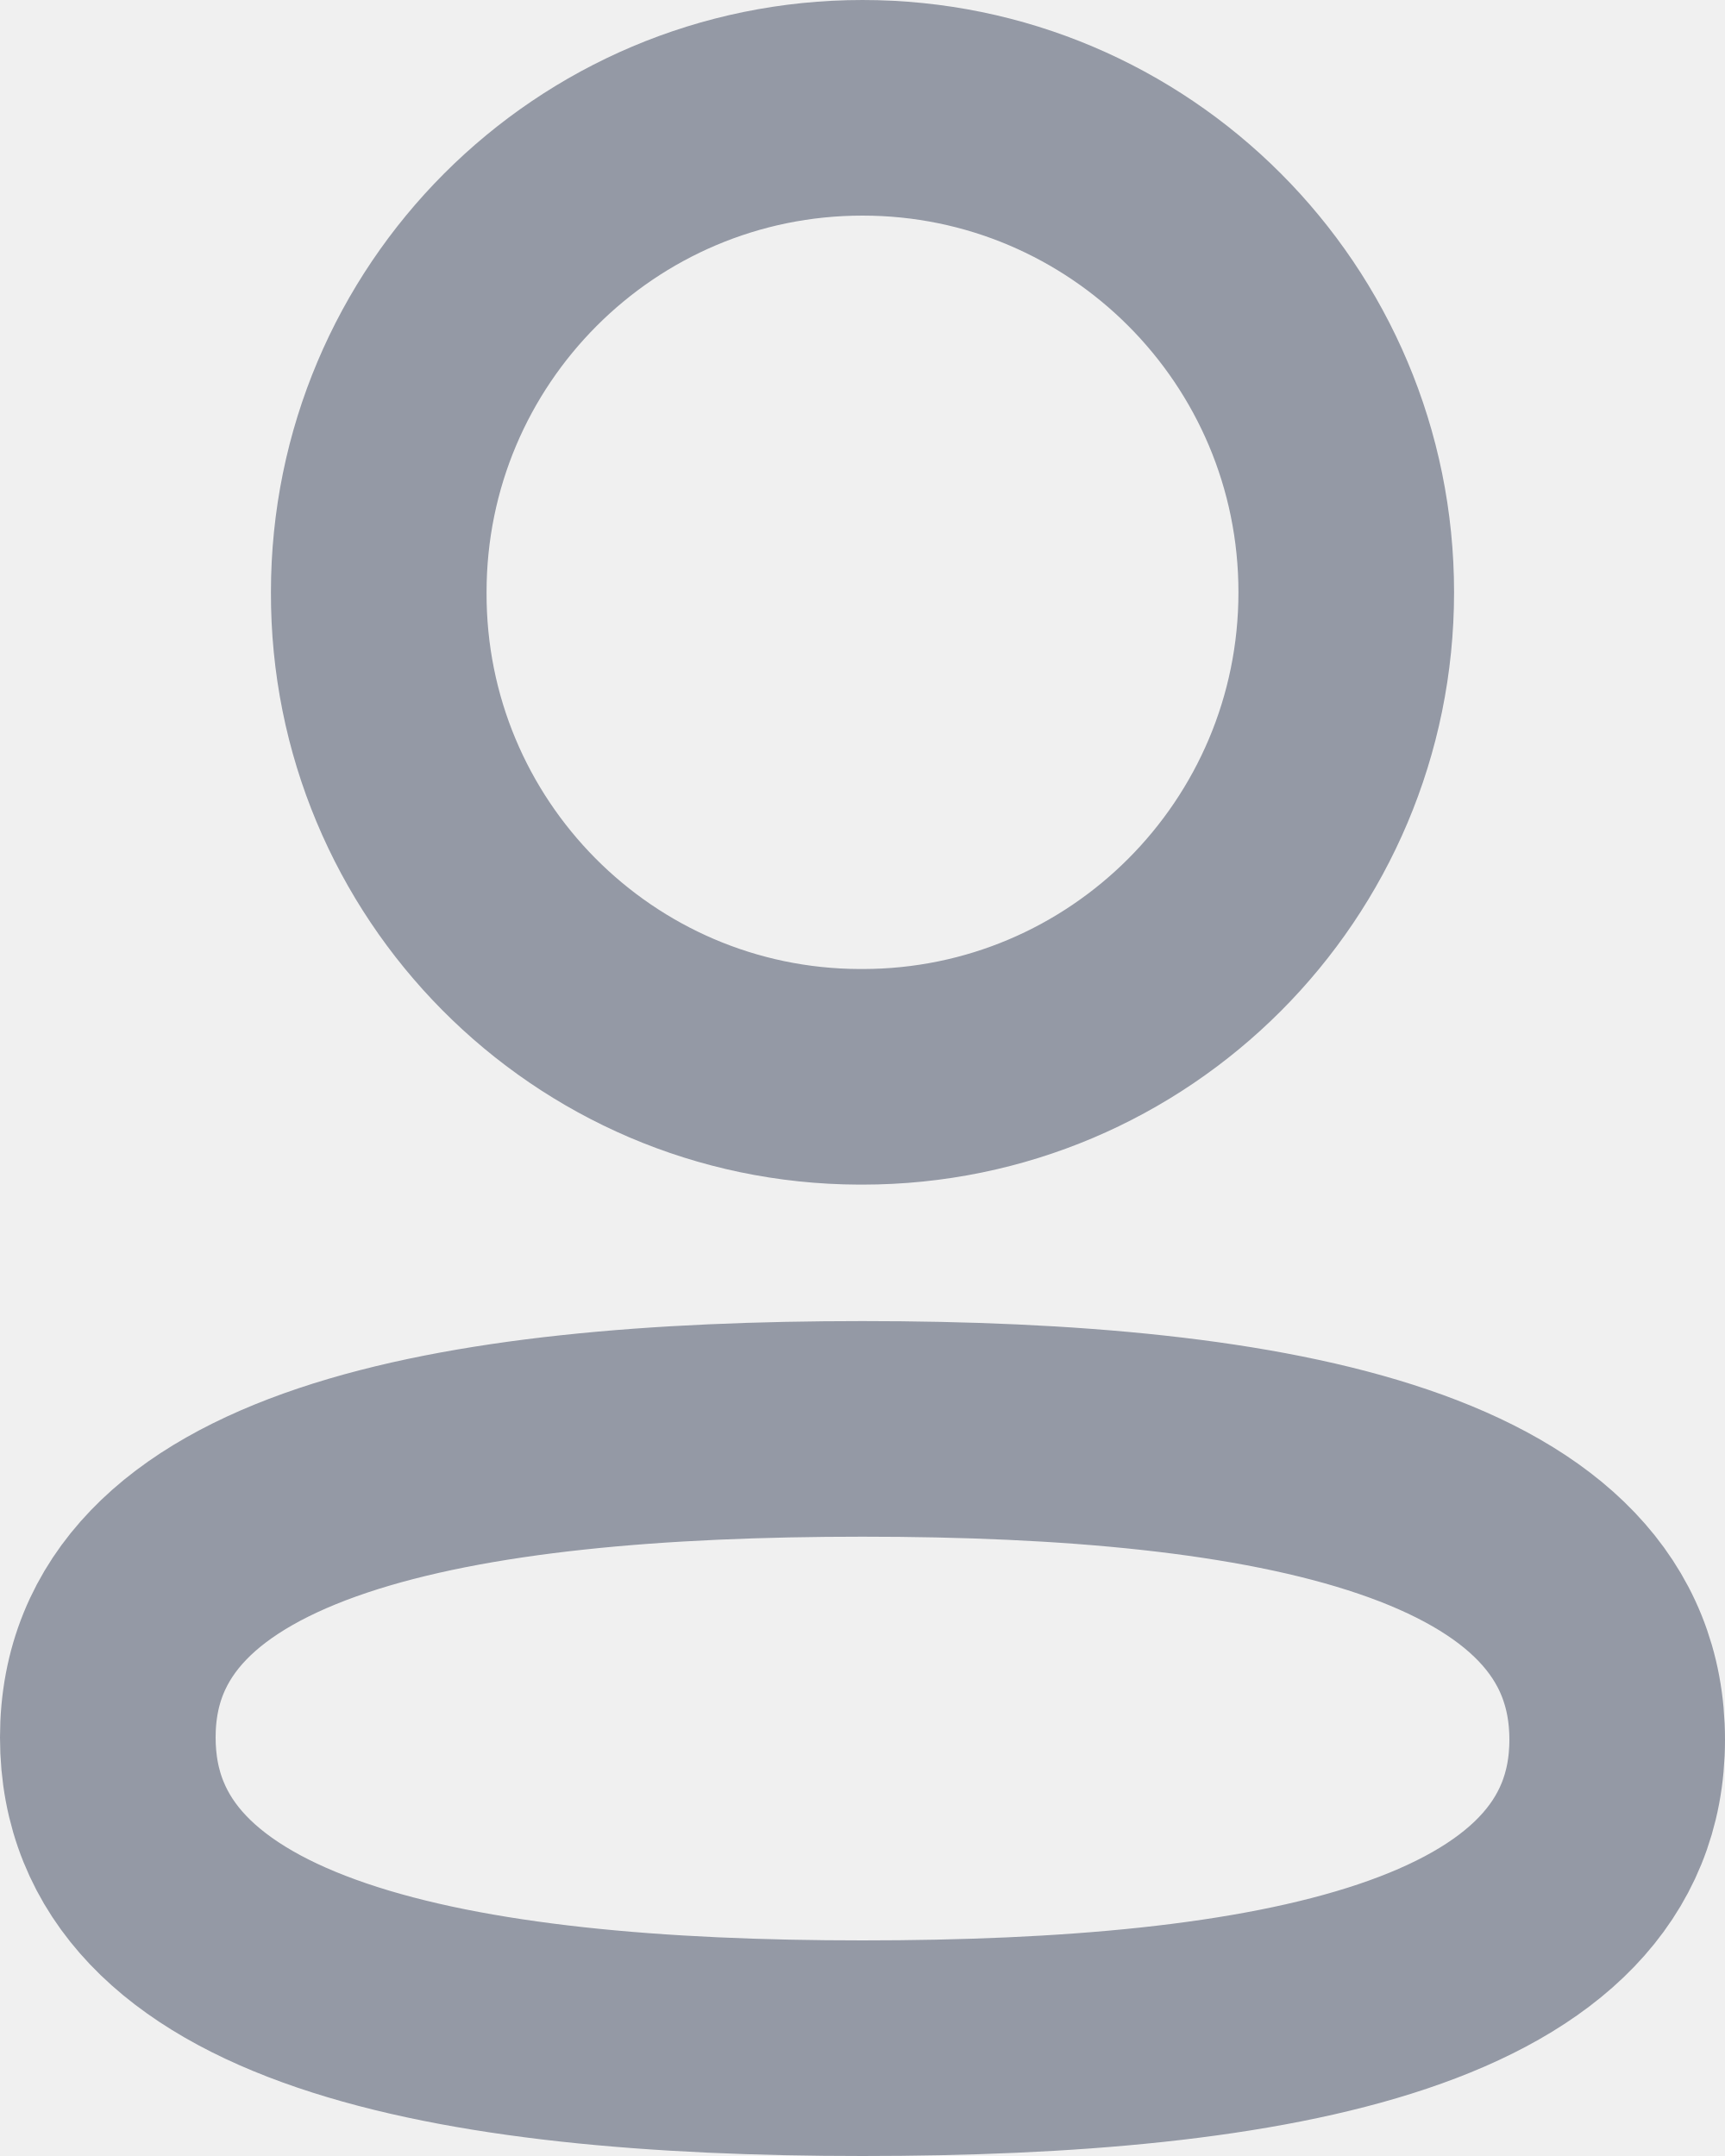
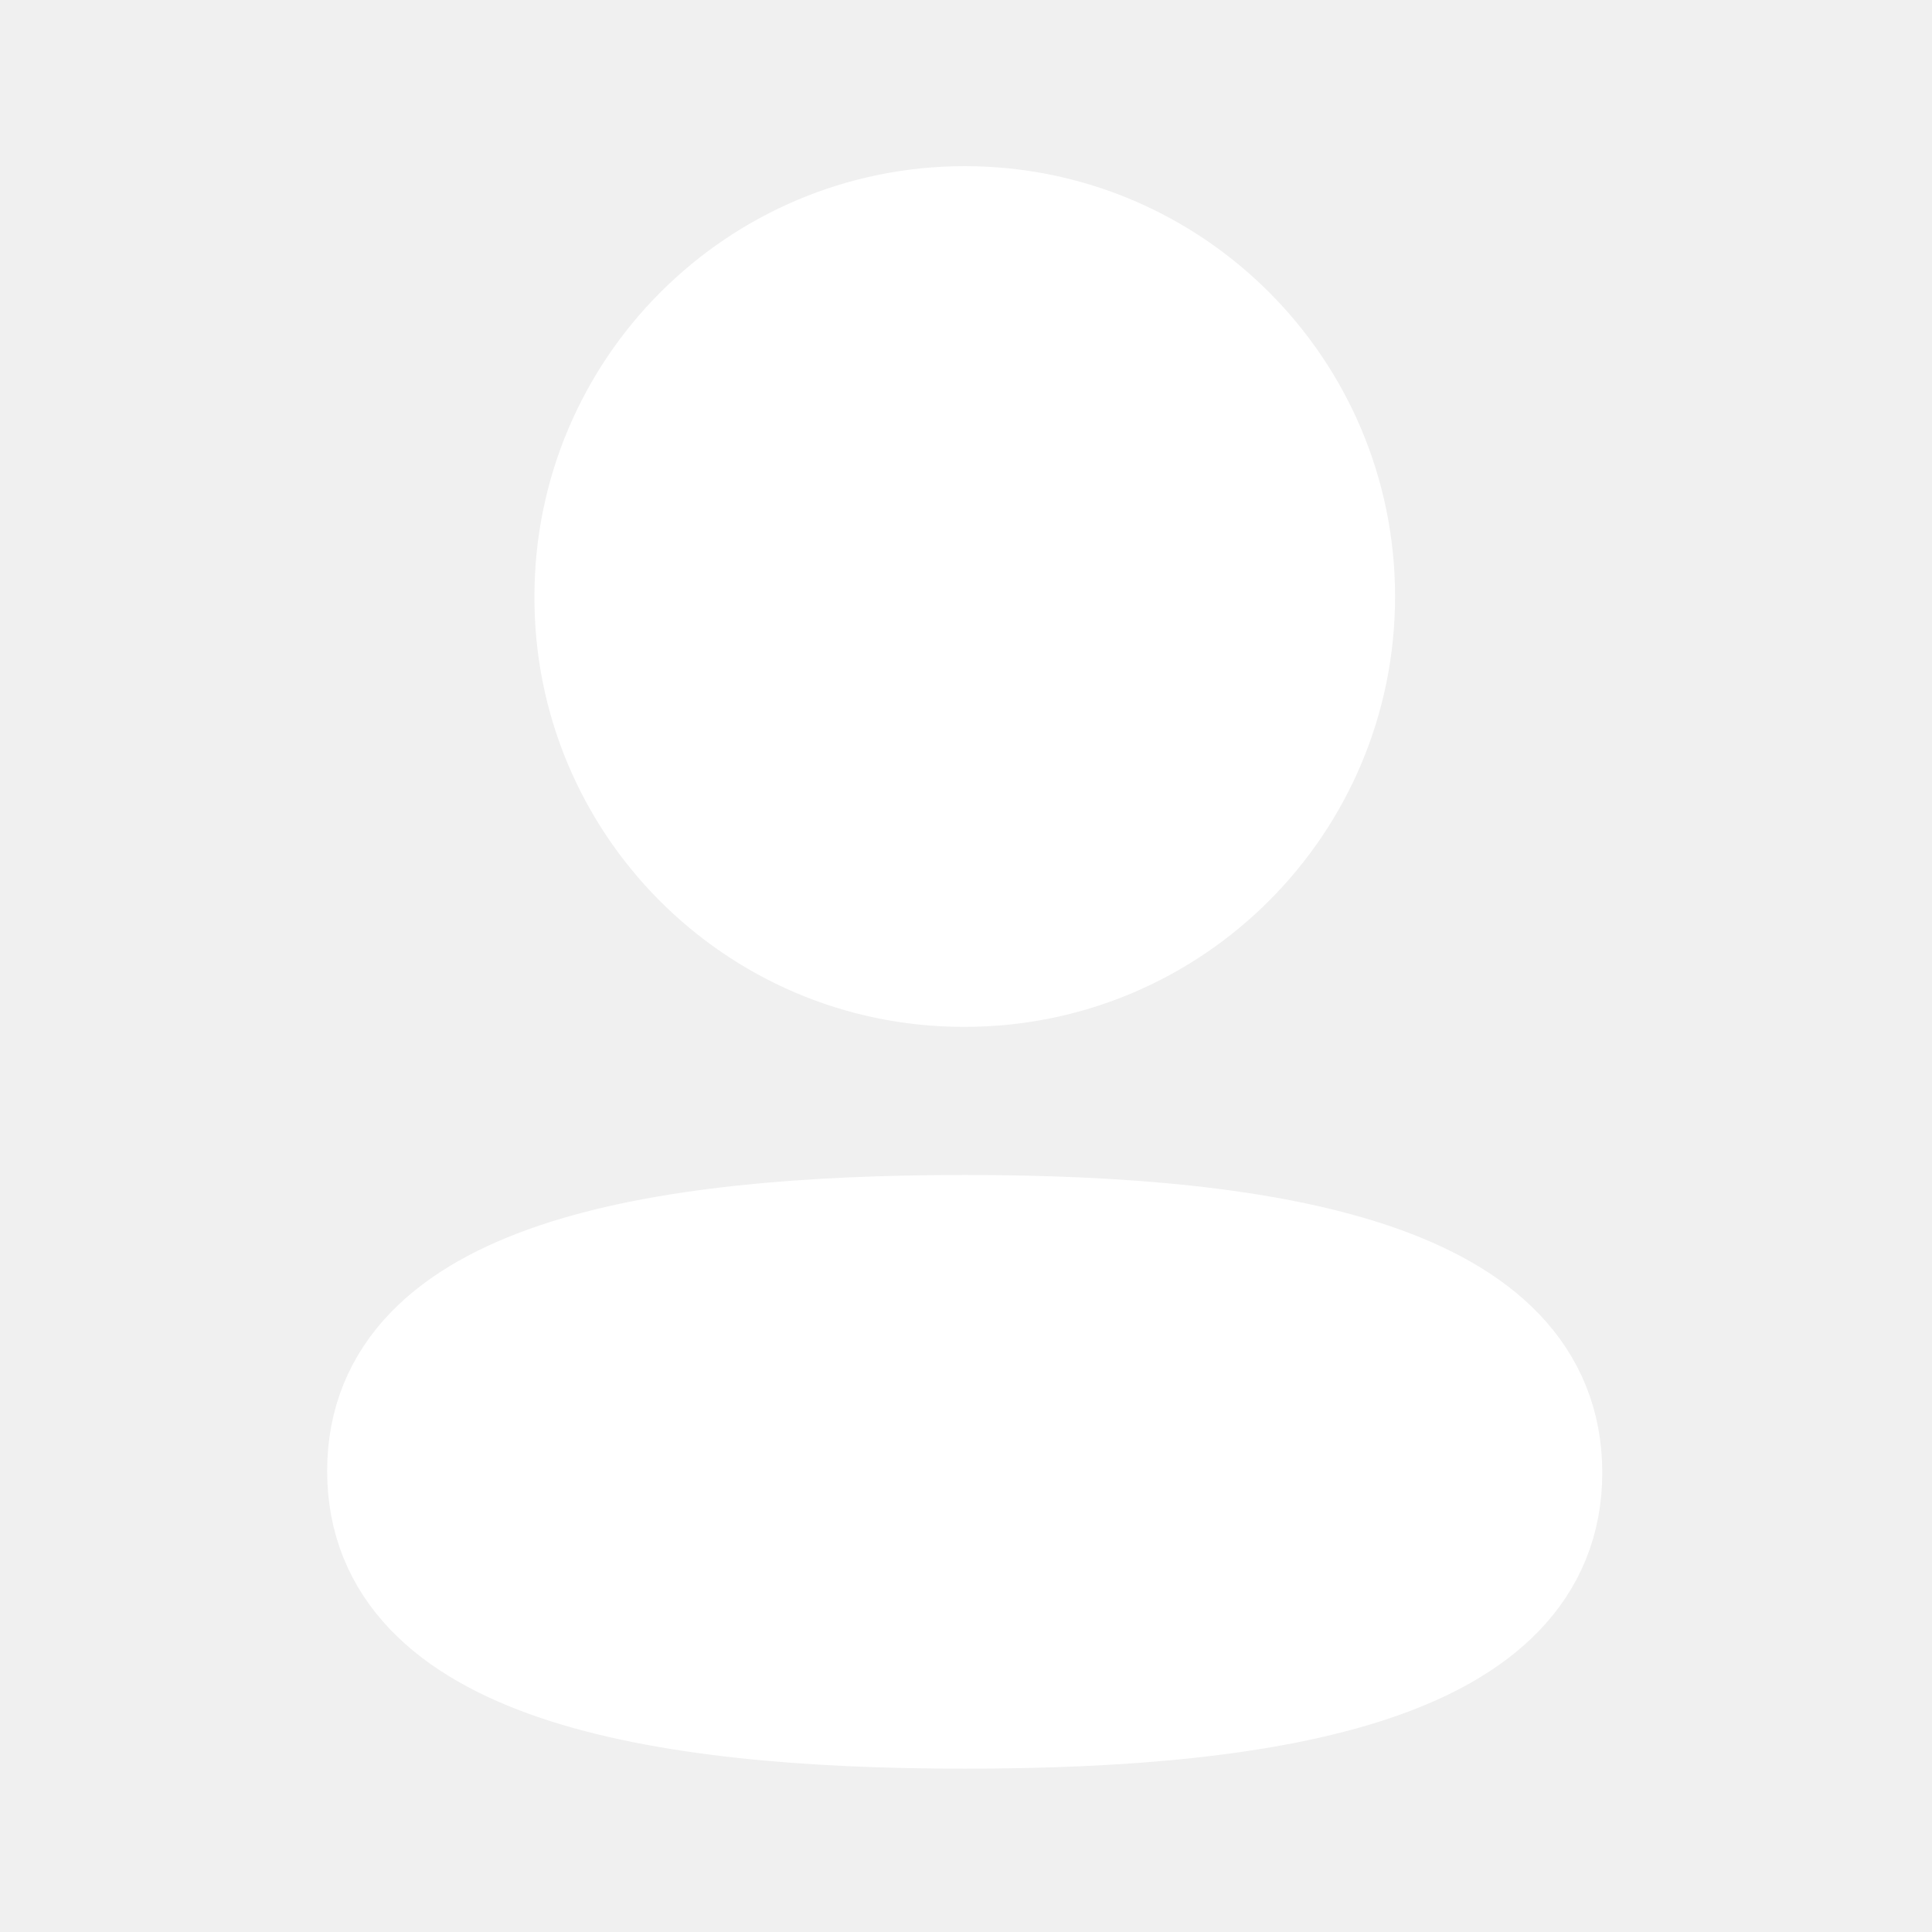
- <svg xmlns="http://www.w3.org/2000/svg" width="16" height="20" viewBox="0 0 16 20" fill="none">
-   <path fill-rule="evenodd" clip-rule="evenodd" d="M8 13.255C4.224 13.255 1 13.827 1 16.117C1 18.408 4.204 19 8 19C11.776 19 15 18.427 15 16.138C15 13.849 11.797 13.255 8 13.255Z" stroke="#9499A5" stroke-width="2" stroke-linecap="round" stroke-linejoin="round" />
-   <path fill-rule="evenodd" clip-rule="evenodd" d="M8 9.989C10.478 9.989 12.487 7.976 12.487 5.494C12.487 3.012 10.478 1 8 1C5.522 1 3.513 3.012 3.513 5.494C3.505 7.968 5.5 9.98 7.969 9.989H8Z" stroke="#9499A5" stroke-width="2" stroke-linecap="round" stroke-linejoin="round" />
+ <svg xmlns="http://www.w3.org/2000/svg" width="24" height="24" viewBox="0 0 24 24" fill="none">
+   <path fill-rule="evenodd" clip-rule="evenodd" d="M11.985 15.346C8.117 15.346 4.814 15.931 4.814 18.273C4.814 20.615 8.096 21.221 11.985 21.221C15.852 21.221 19.154 20.635 19.154 18.294C19.154 15.953 15.873 15.346 11.985 15.346Z" fill="white" stroke="white" stroke-width="1.5" stroke-linecap="round" stroke-linejoin="round" />
+   <path fill-rule="evenodd" clip-rule="evenodd" d="M11.985 12.006C14.523 12.006 16.58 9.948 16.58 7.41C16.58 4.872 14.523 2.814 11.985 2.814C9.447 2.814 7.389 4.872 7.389 7.41C7.38 9.939 9.424 11.997 11.952 12.006H11.985Z" fill="white" stroke="white" stroke-width="1.5" stroke-linecap="round" stroke-linejoin="round" />
</svg>
